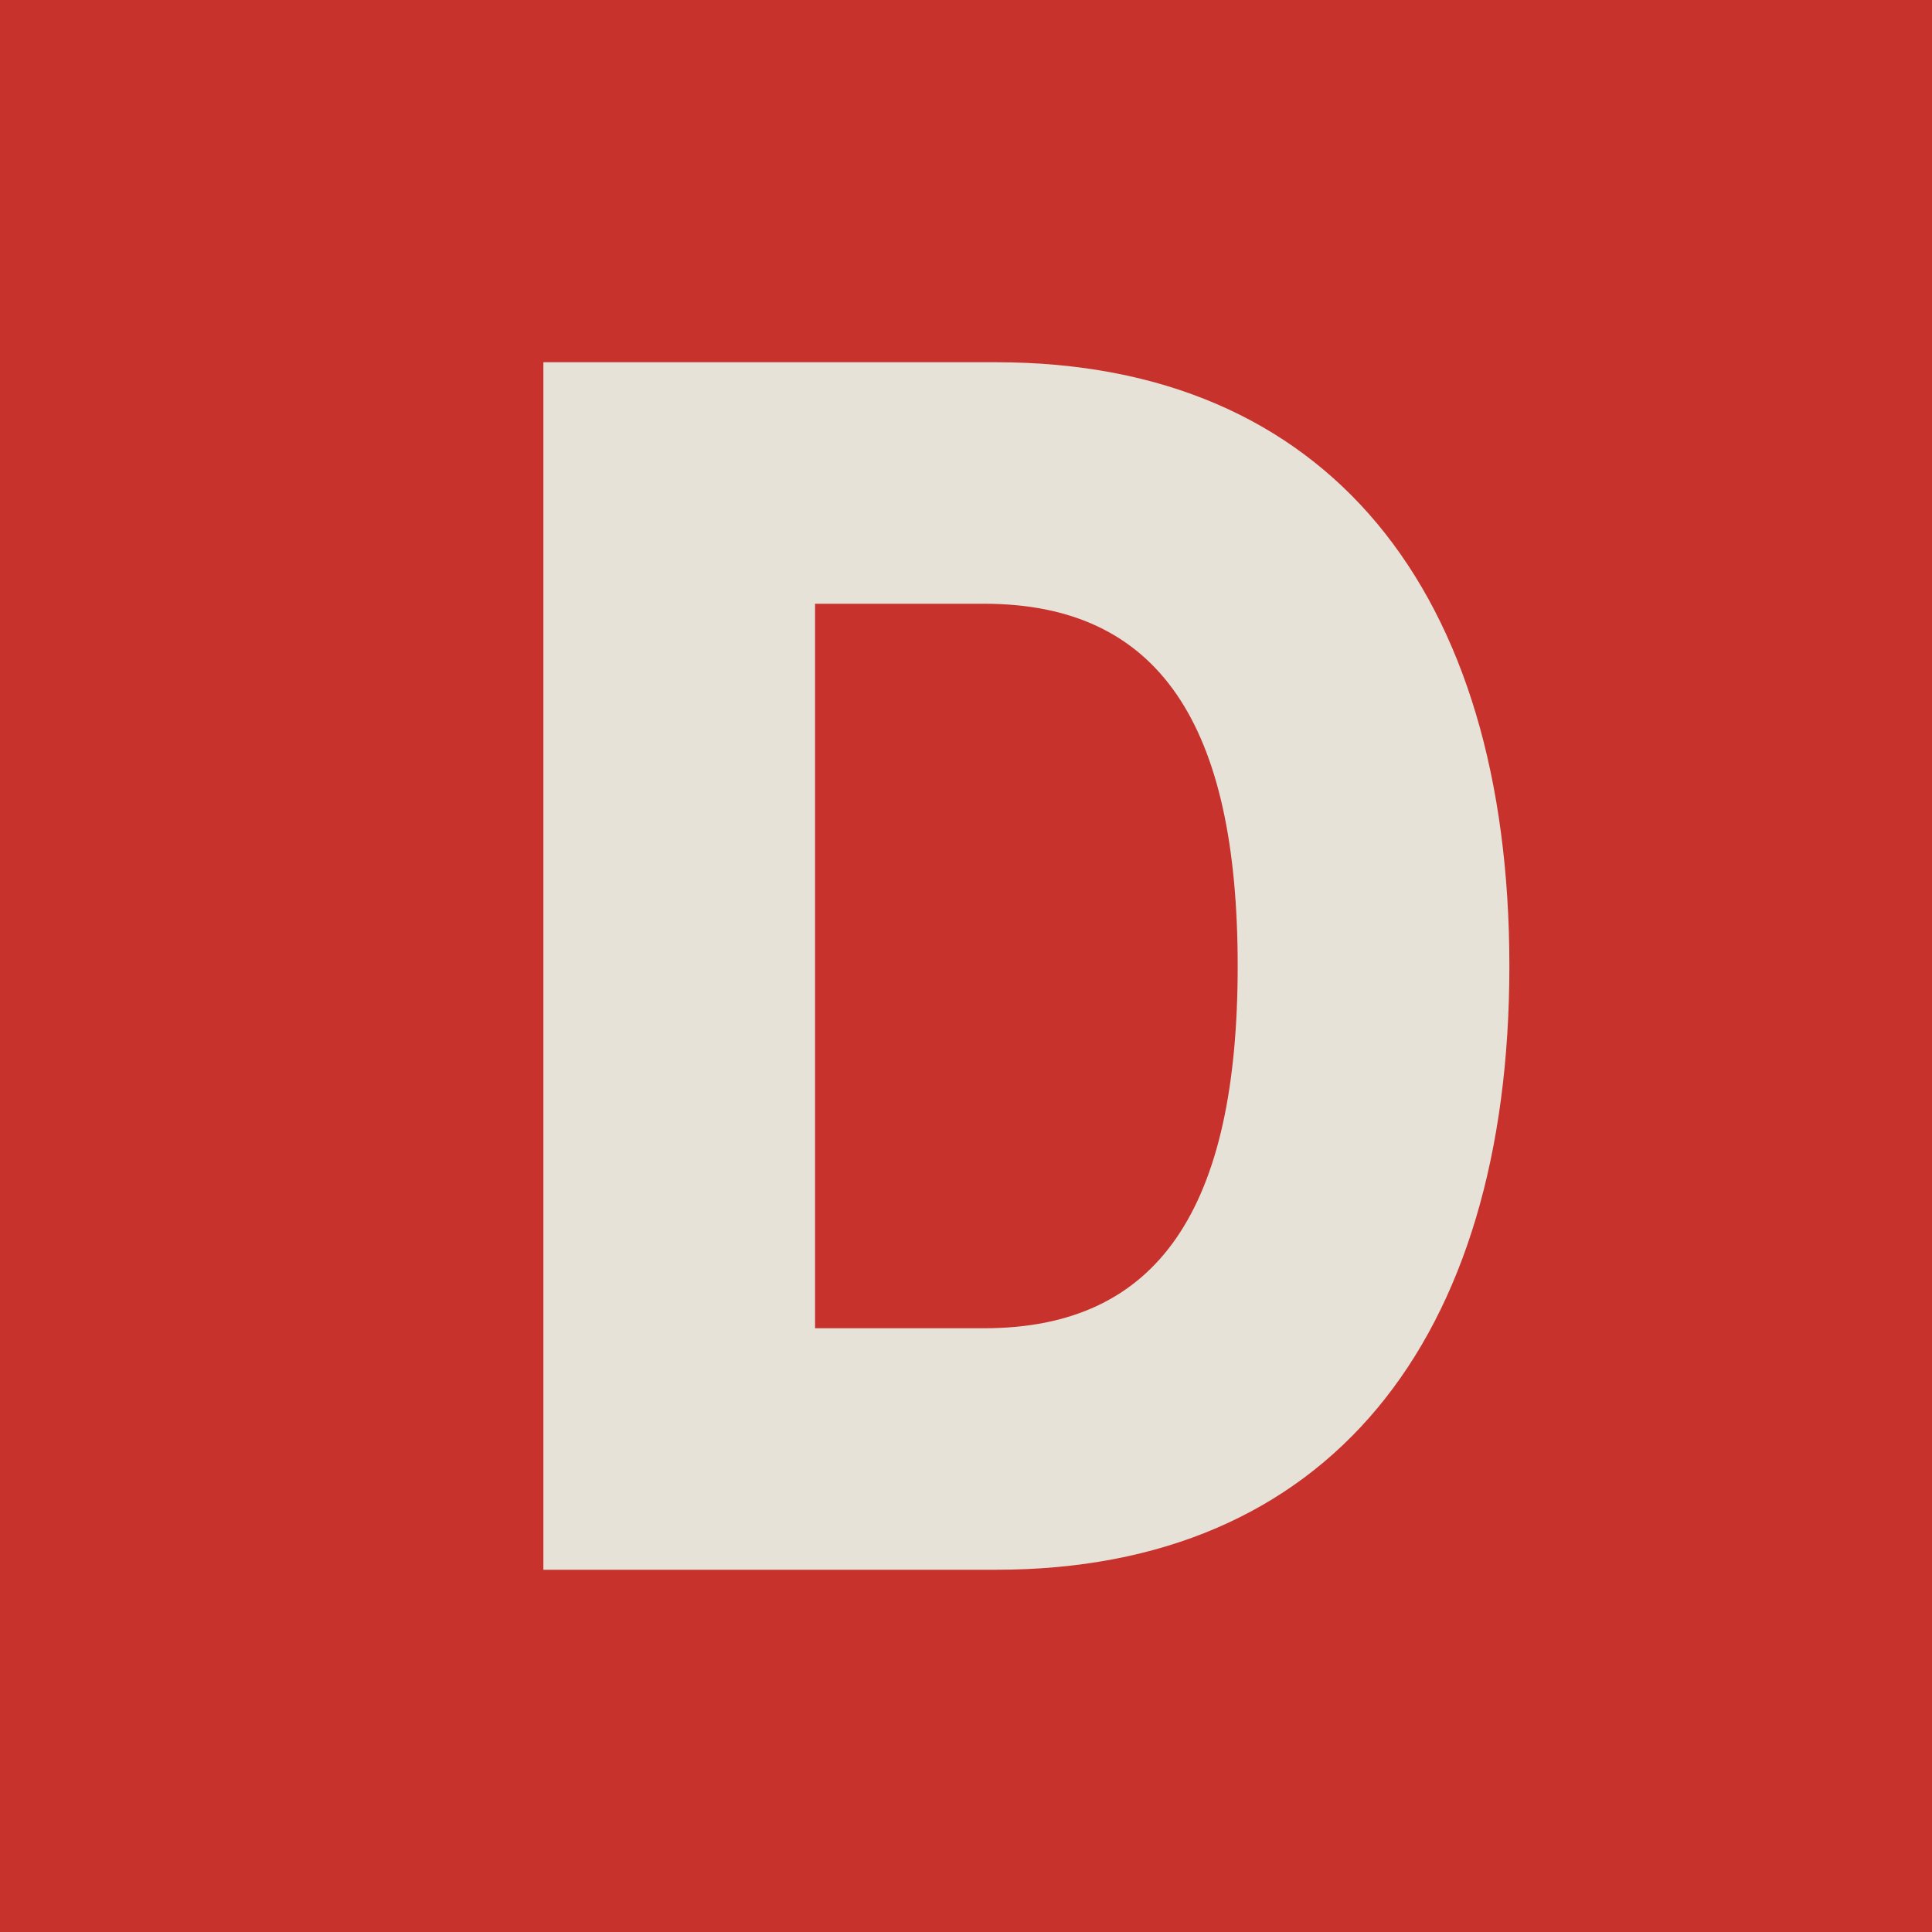
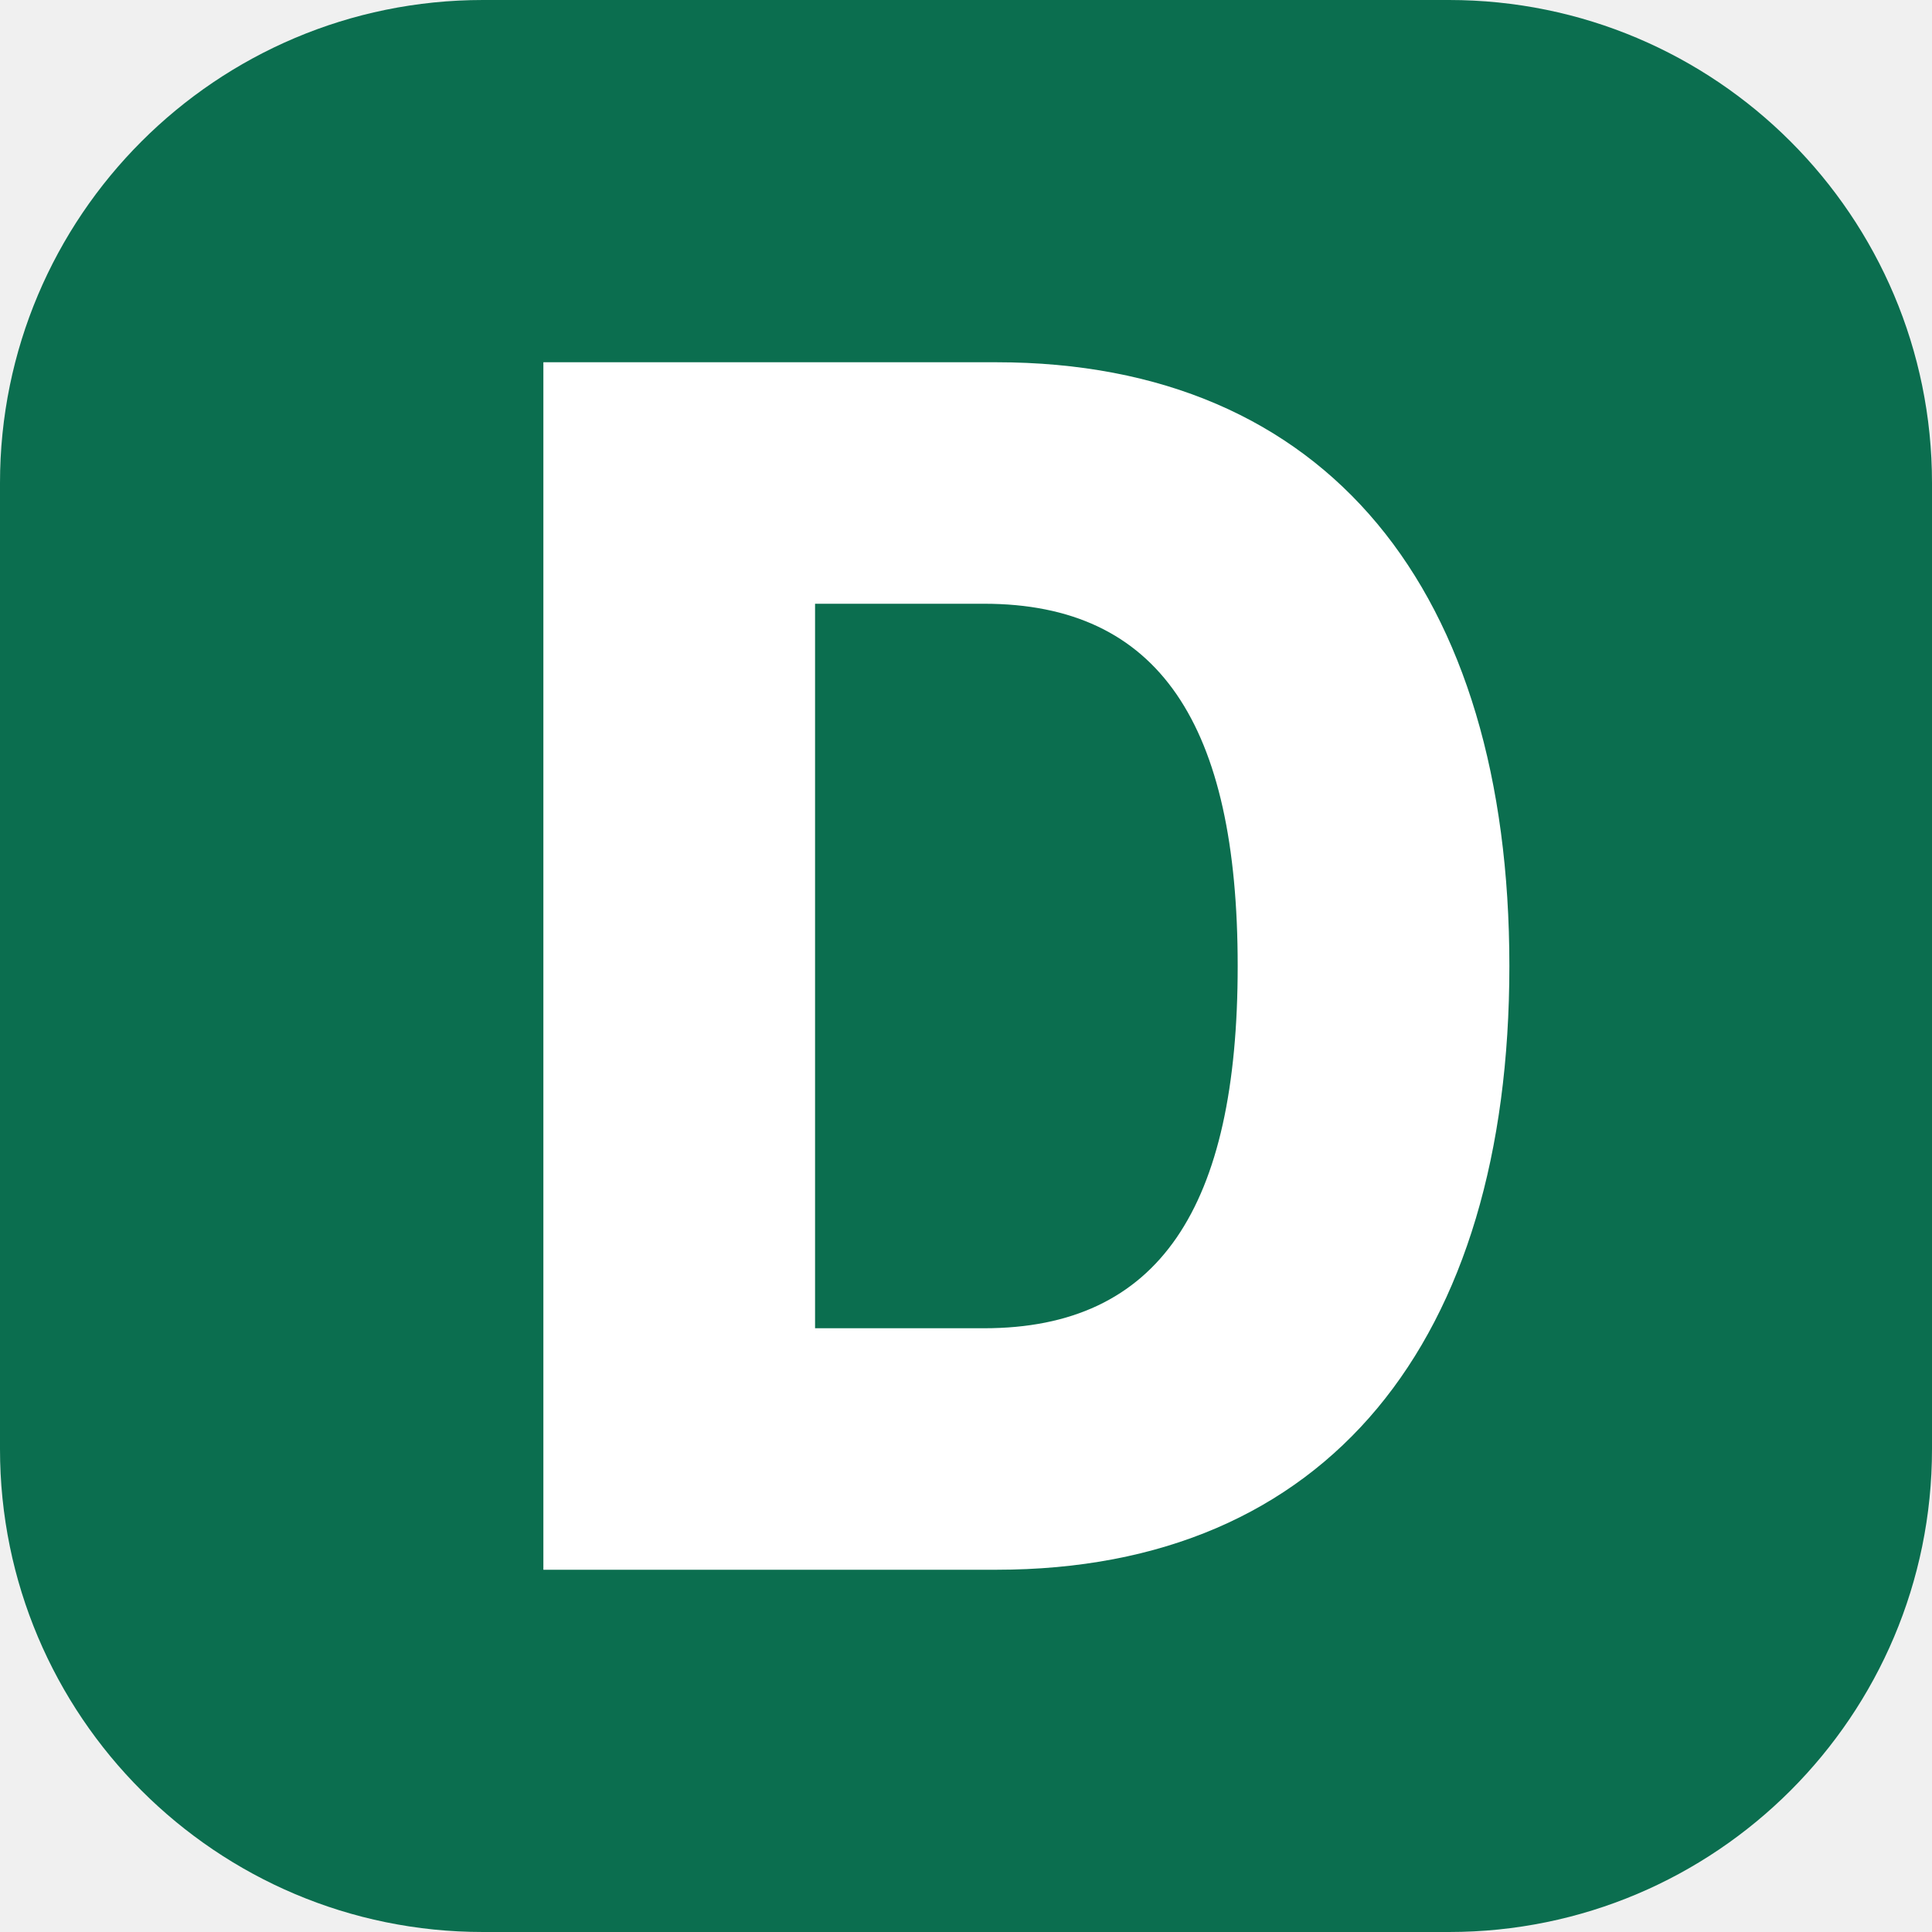
<svg xmlns="http://www.w3.org/2000/svg" viewBox="0 0 32 32">
-   <rect width="32" height="32" fill="#c8322d" />
-   <path fill="#e6e2d8" fill-rule="evenodd" d="M9 6h7.5C22 6 25 9.8 25 16s-3 10-8.5 10H9zm4.5 4v12h2.8c2.9 0 4.2-2 4.2-6s-1.3-6-4.2-6z" />
+   <rect width="32" height="32" rx="8" fill="#0b6e4f" />
+   <path fill="#ffffff" fill-rule="evenodd" d="M9 6h7.5C22 6 25 9.8 25 16s-3 10-8.5 10H9zm4.5 4v12h2.8c2.9 0 4.2-2 4.2-6s-1.3-6-4.2-6z" />
</svg>
